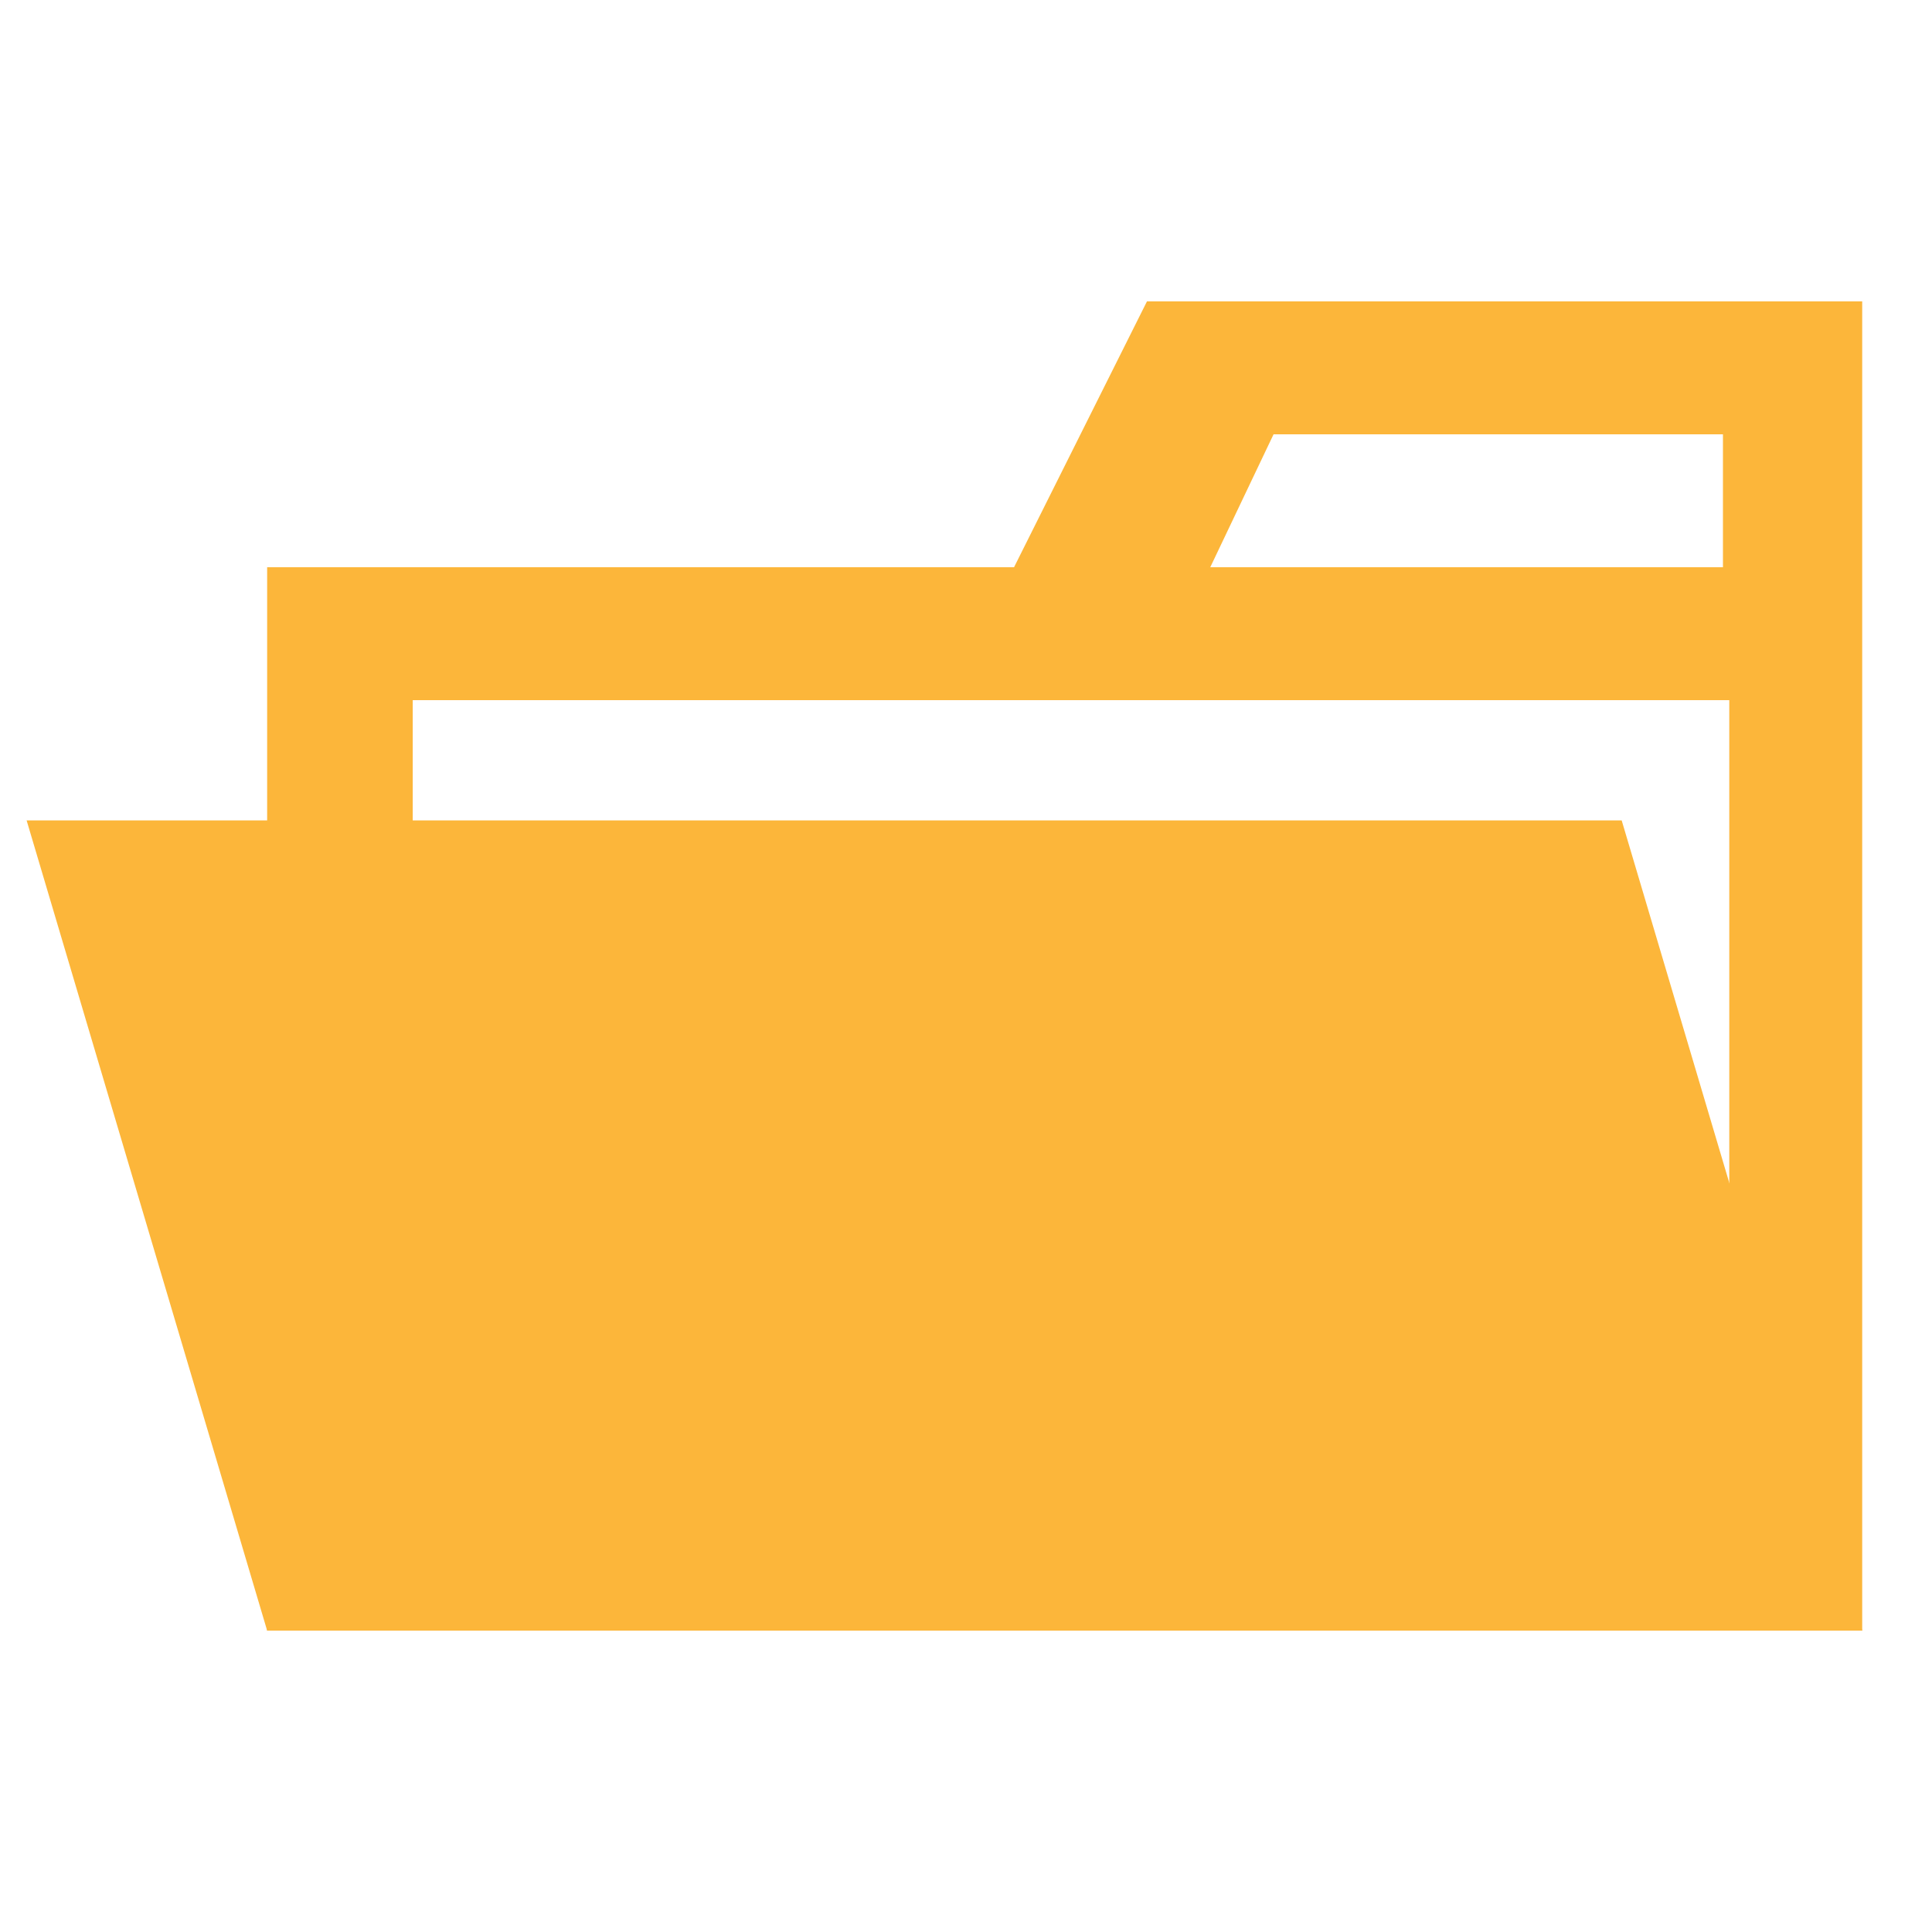
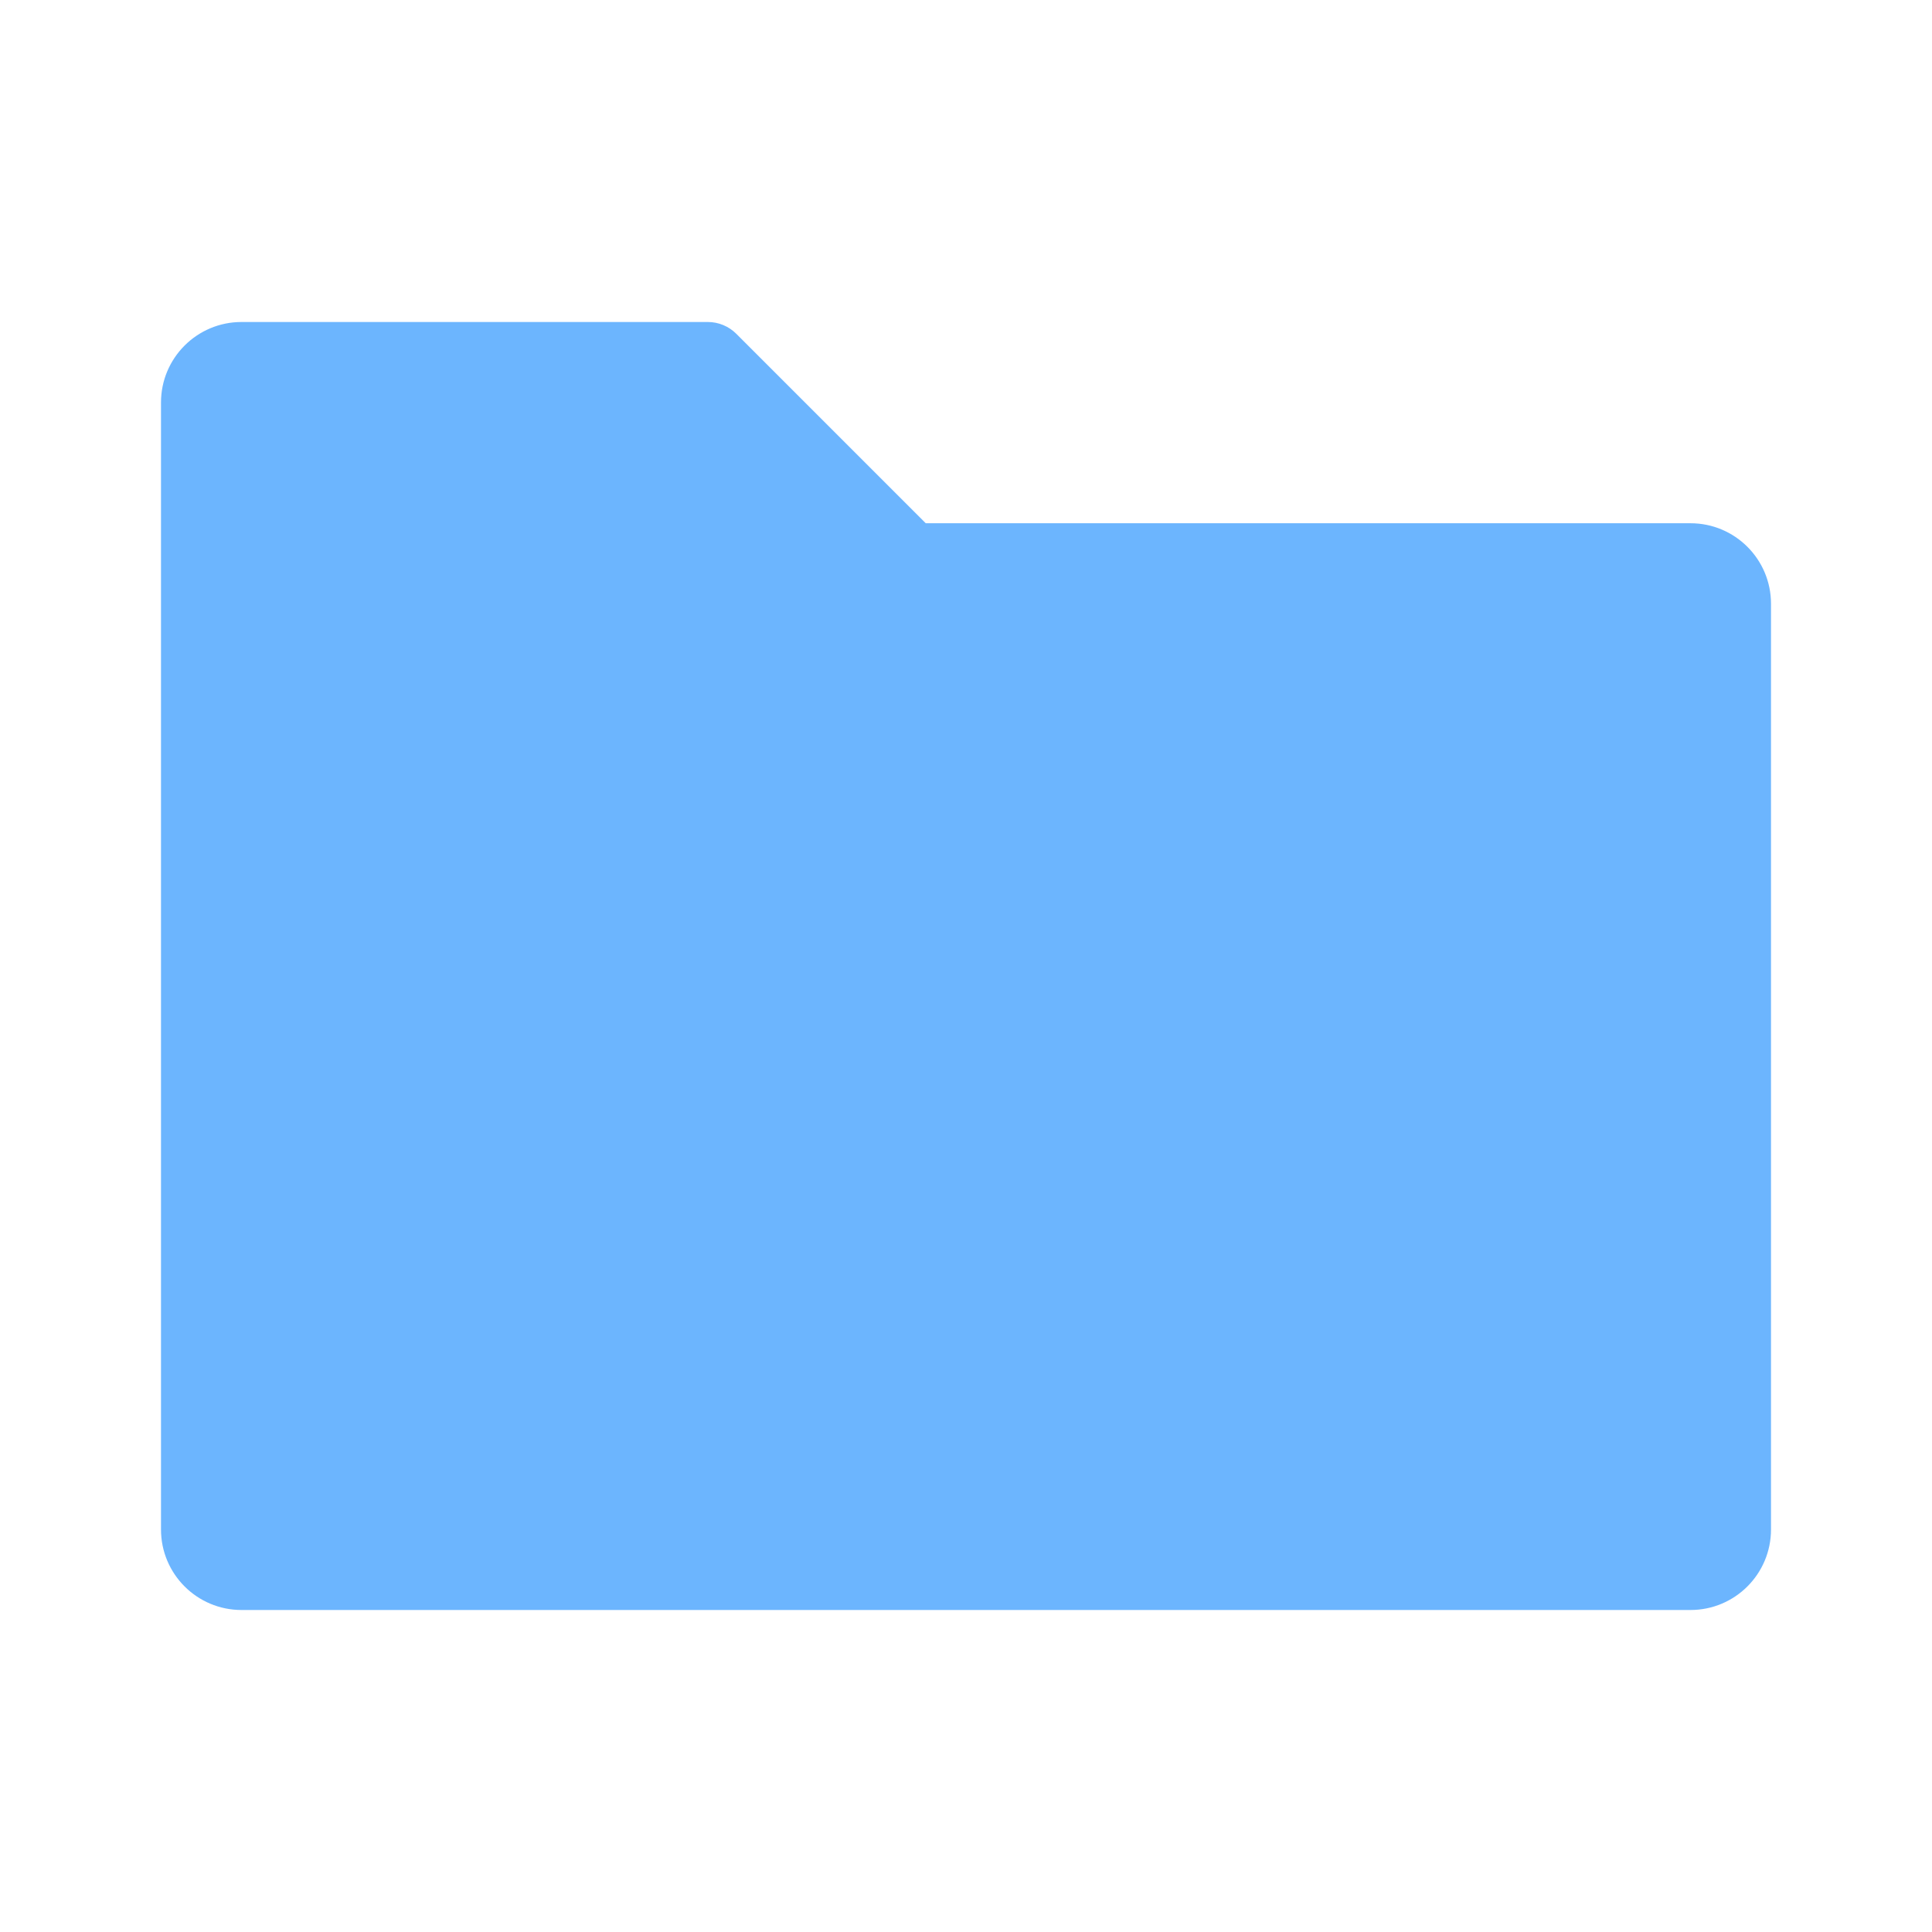
- <svg xmlns="http://www.w3.org/2000/svg" t="1628090316386" class="icon" viewBox="0 0 1024 1024" version="1.1" p-id="1215" width="200" height="200">
-   <path d="M916.556 159.745h-308.643l-70.451 140.902H141.594v563.608h845.413v-704.511z m0 627.35H218.755V371.098h697.801z m0-486.448h-275.095l33.548-70.451h238.192v70.451z" fill="#FCB63A" p-id="1216" />
-   <path d="M859.524 434.839H14.111l127.483 429.416h845.413l-127.483-429.416z" fill="#FCB63A" p-id="1217" />
+ <svg xmlns="http://www.w3.org/2000/svg" class="icon" viewBox="0 0 1024 1024" width="200" height="200">
+   <path d="M85.333 213.333A42.667 42.667 0 0 1 128 170.667h247.168a21.333 21.333 0 0 1 15.083 6.25l100.416 100.416H896A42.667 42.667 0 0 1 938.667 320v490.667A42.667 42.667 0 0 1 896 853.333H128a42.667 42.667 0 0 1-42.667-42.666V213.333z" fill="#6cb5fe" />
</svg>
